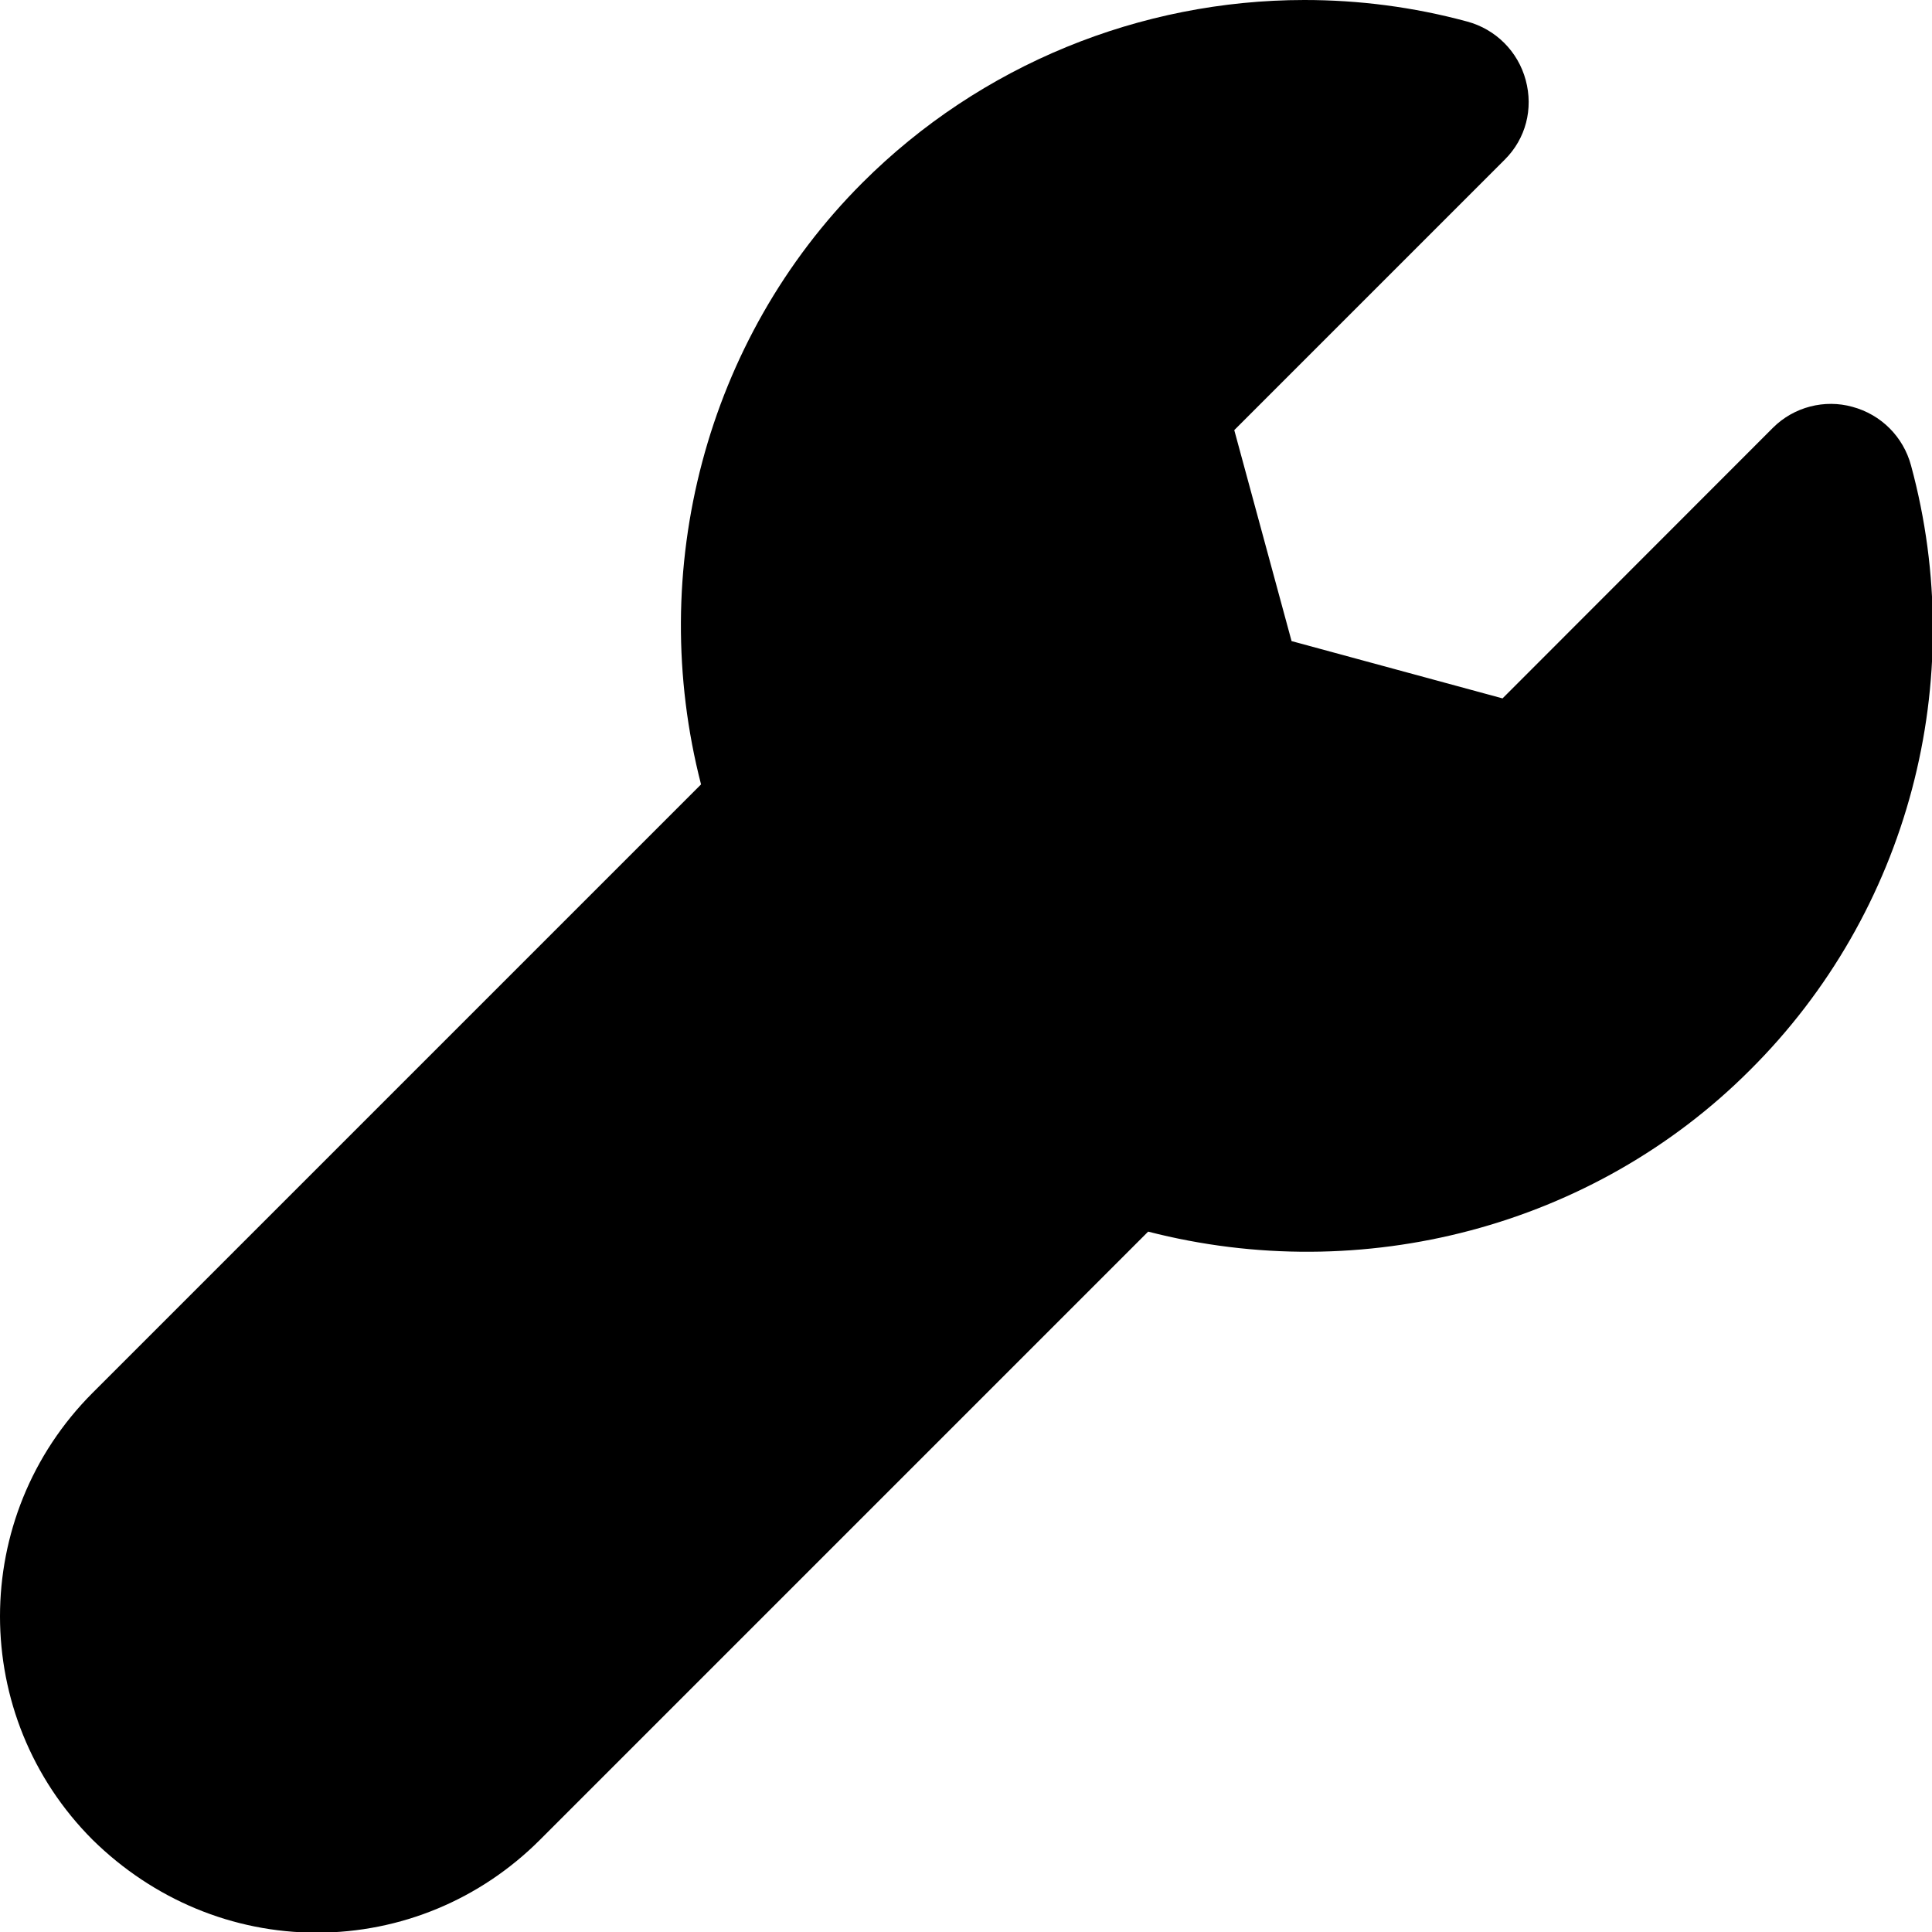
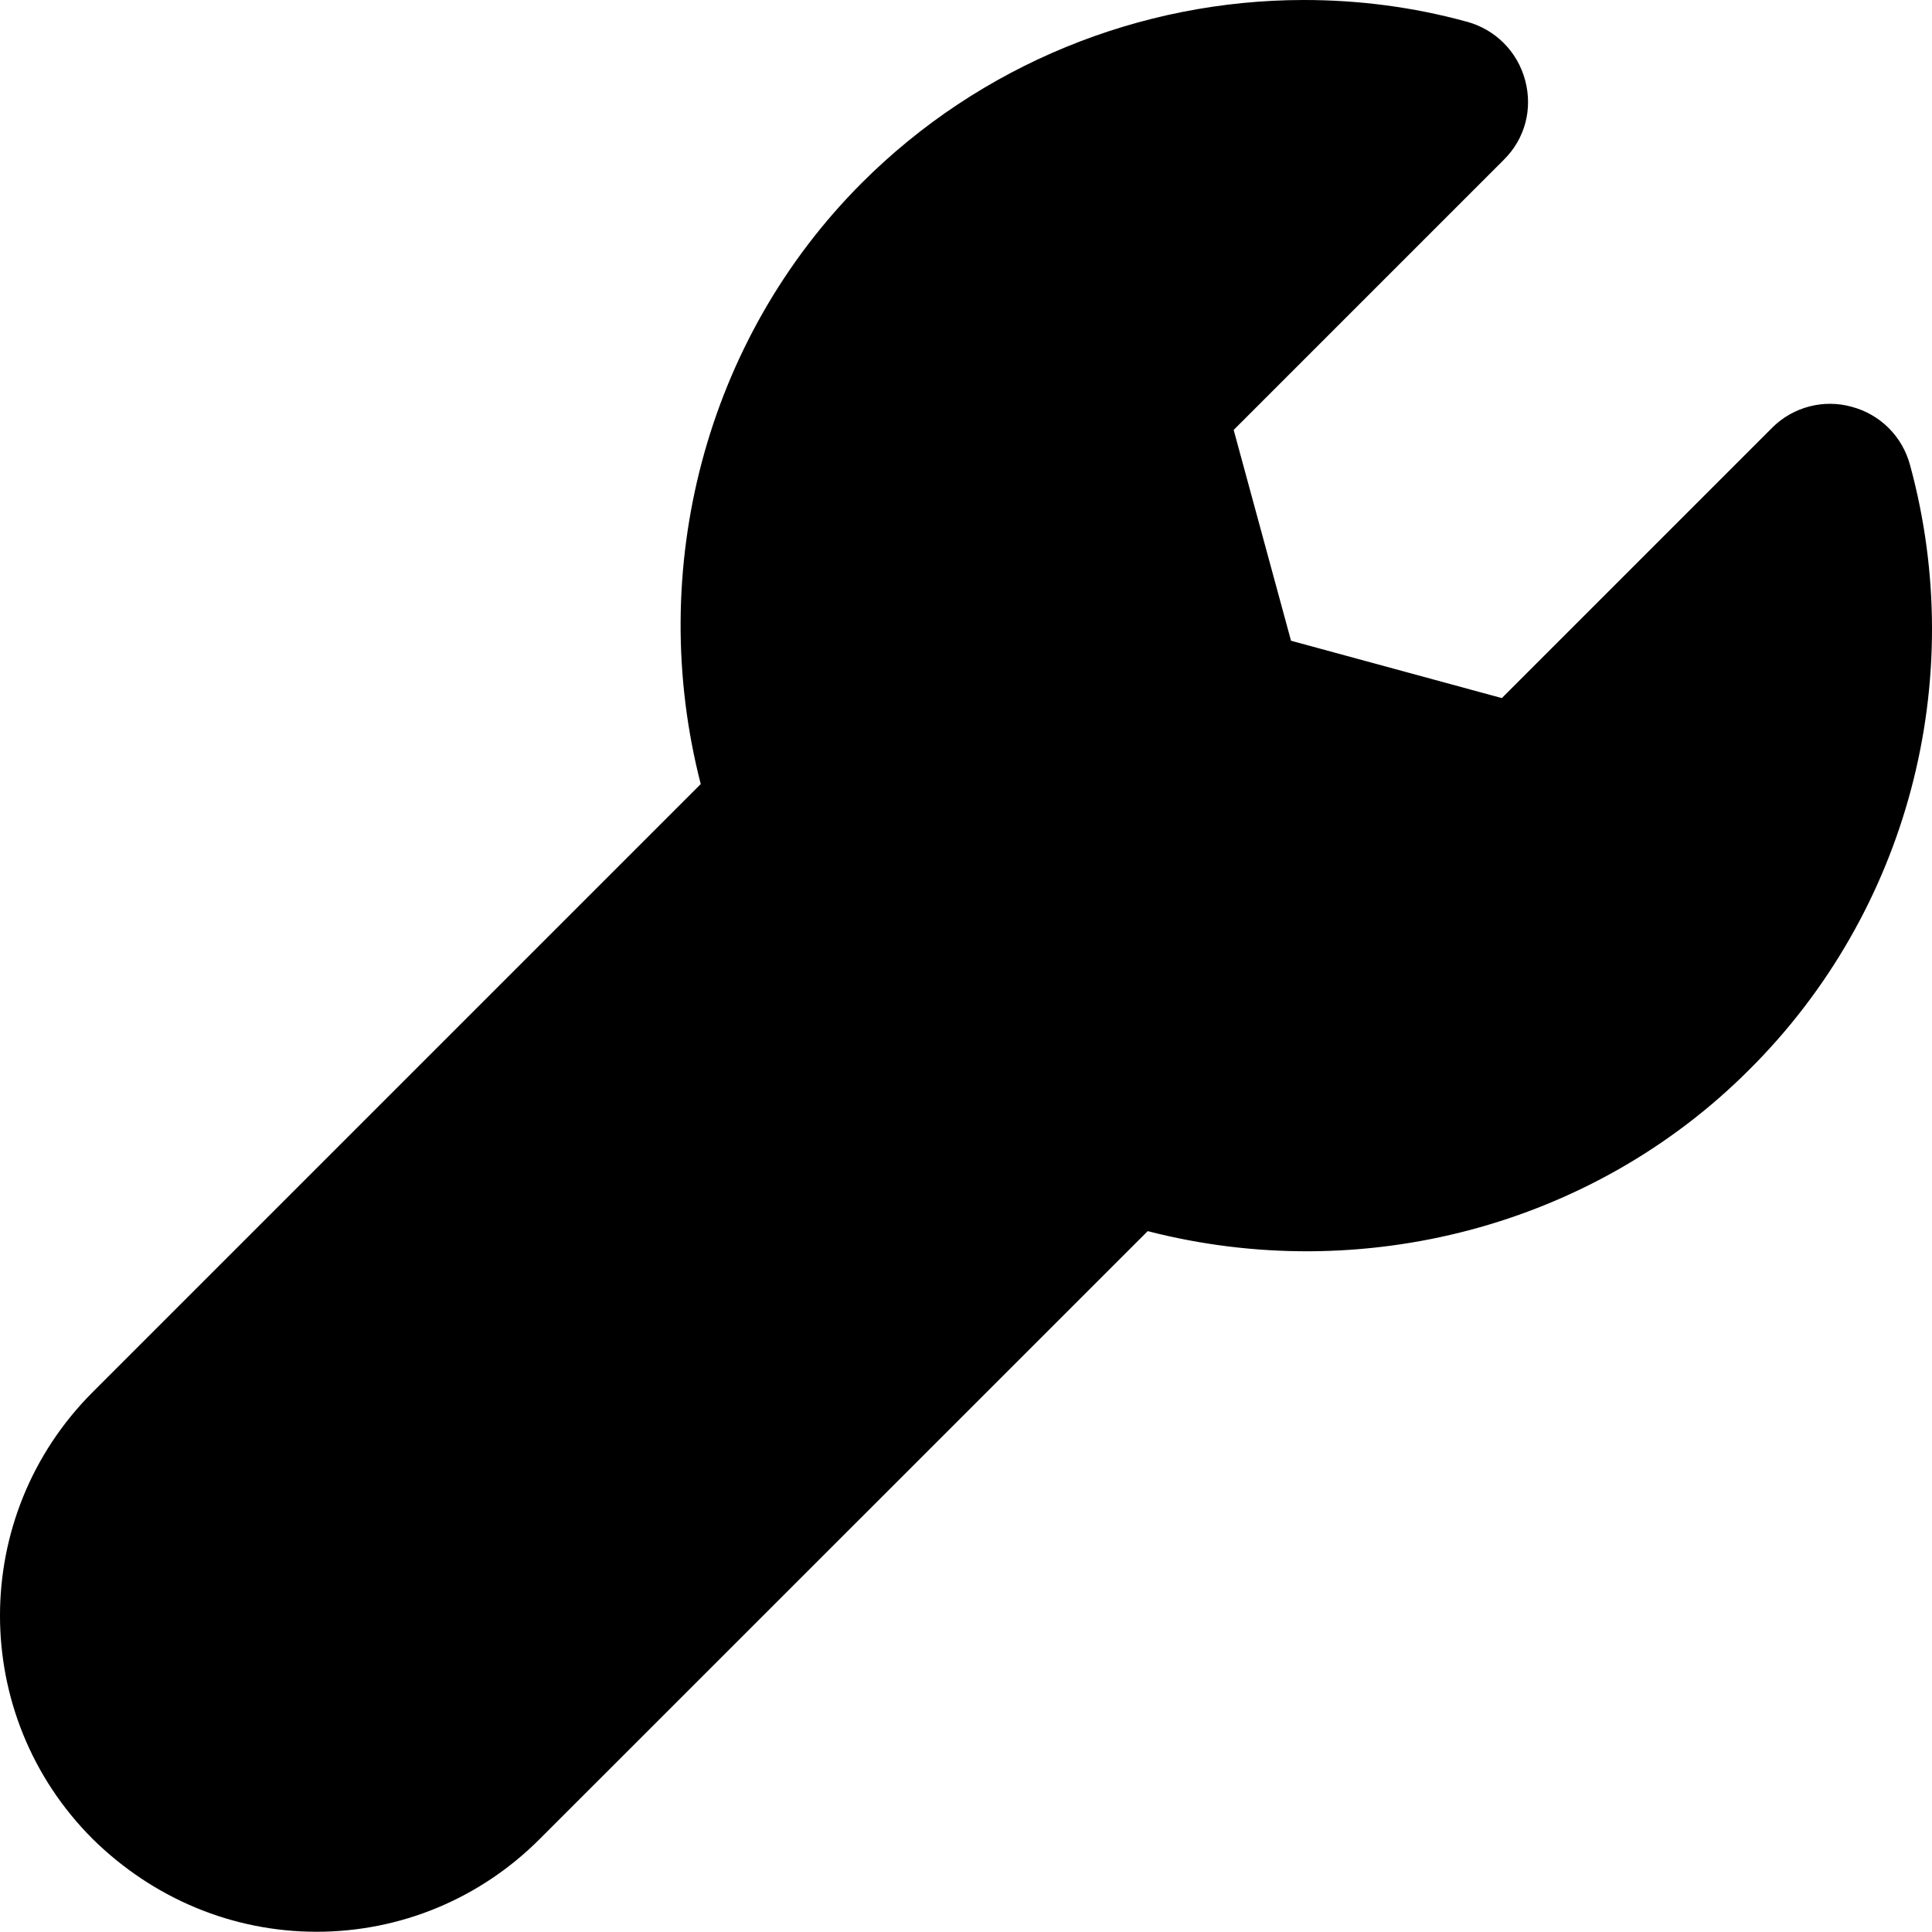
- <svg xmlns="http://www.w3.org/2000/svg" id="wrench" viewBox="0 0 17.5 17.5" version="1.1" width="17.5" height="17.5">
+ <svg xmlns="http://www.w3.org/2000/svg" id="wrench" viewBox="0 0 16.002 16" version="1.1" width="16.002" height="16">
  <defs id="defs4682" />
-   <path id="path4677" d="M 11.813,1.1544643e-6 C 10.332,9.3865446e-4 8.883,0.584 7.811,1.656 6.391,3.076 5.85,5.165 6.35,7.105 L 0.84,12.615 c -1.12,1.12 -1.12,2.931 0,4.051 0.55,0.54 1.269,0.84 2.029,0.84 0.76,0 1.481,-0.3 2.021,-0.84 l 5.51,-5.51 c 1.94,0.5 4.029,-0.041 5.449,-1.461 1.44,-1.43 1.991,-3.529 1.461,-5.479 -0.07,-0.26 -0.271,-0.461 -0.531,-0.531 -0.25,-0.07 -0.529,-5.467e-4 -0.719,0.189 L 13.61,6.326 11.699,5.807 11.18,3.896 13.631,1.445 c 0.19,-0.19 0.259,-0.459 0.189,-0.719 -0.07,-0.26 -0.271,-0.461 -0.531,-0.531 C 12.802,0.063 12.306,-3.1134554e-4 11.813,1.1544643e-6 Z" />
+   <path id="path4677" d="M 10.797,1.0551569e-6 C 9.444,8.5791104e-4 8.119,0.534 7.139,1.514 5.841,2.812 5.347,4.721 5.804,6.494 L 0.768,11.53 c -1.024,1.024 -1.024,2.679 0,3.702 C 1.27,15.726 1.928,16 2.622,16 3.317,16 3.977,15.726 4.47,15.232 L 9.506,10.197 c 1.773,0.457 3.683,-0.037 4.98,-1.335 1.316,-1.307 1.82,-3.225 1.335,-5.007 C 15.758,3.616 15.574,3.432 15.336,3.369 15.108,3.305 14.853,3.368 14.679,3.542 l -2.24,2.24 -1.746,-0.475 -0.475,-1.746 2.24,-2.24 C 12.632,1.147 12.696,0.902 12.632,0.664 12.568,0.426 12.384,0.242 12.146,0.179 11.701,0.057 11.248,-2.8456348e-4 10.797,1.0551569e-6 Z" style="stroke-width:1" />
</svg>
